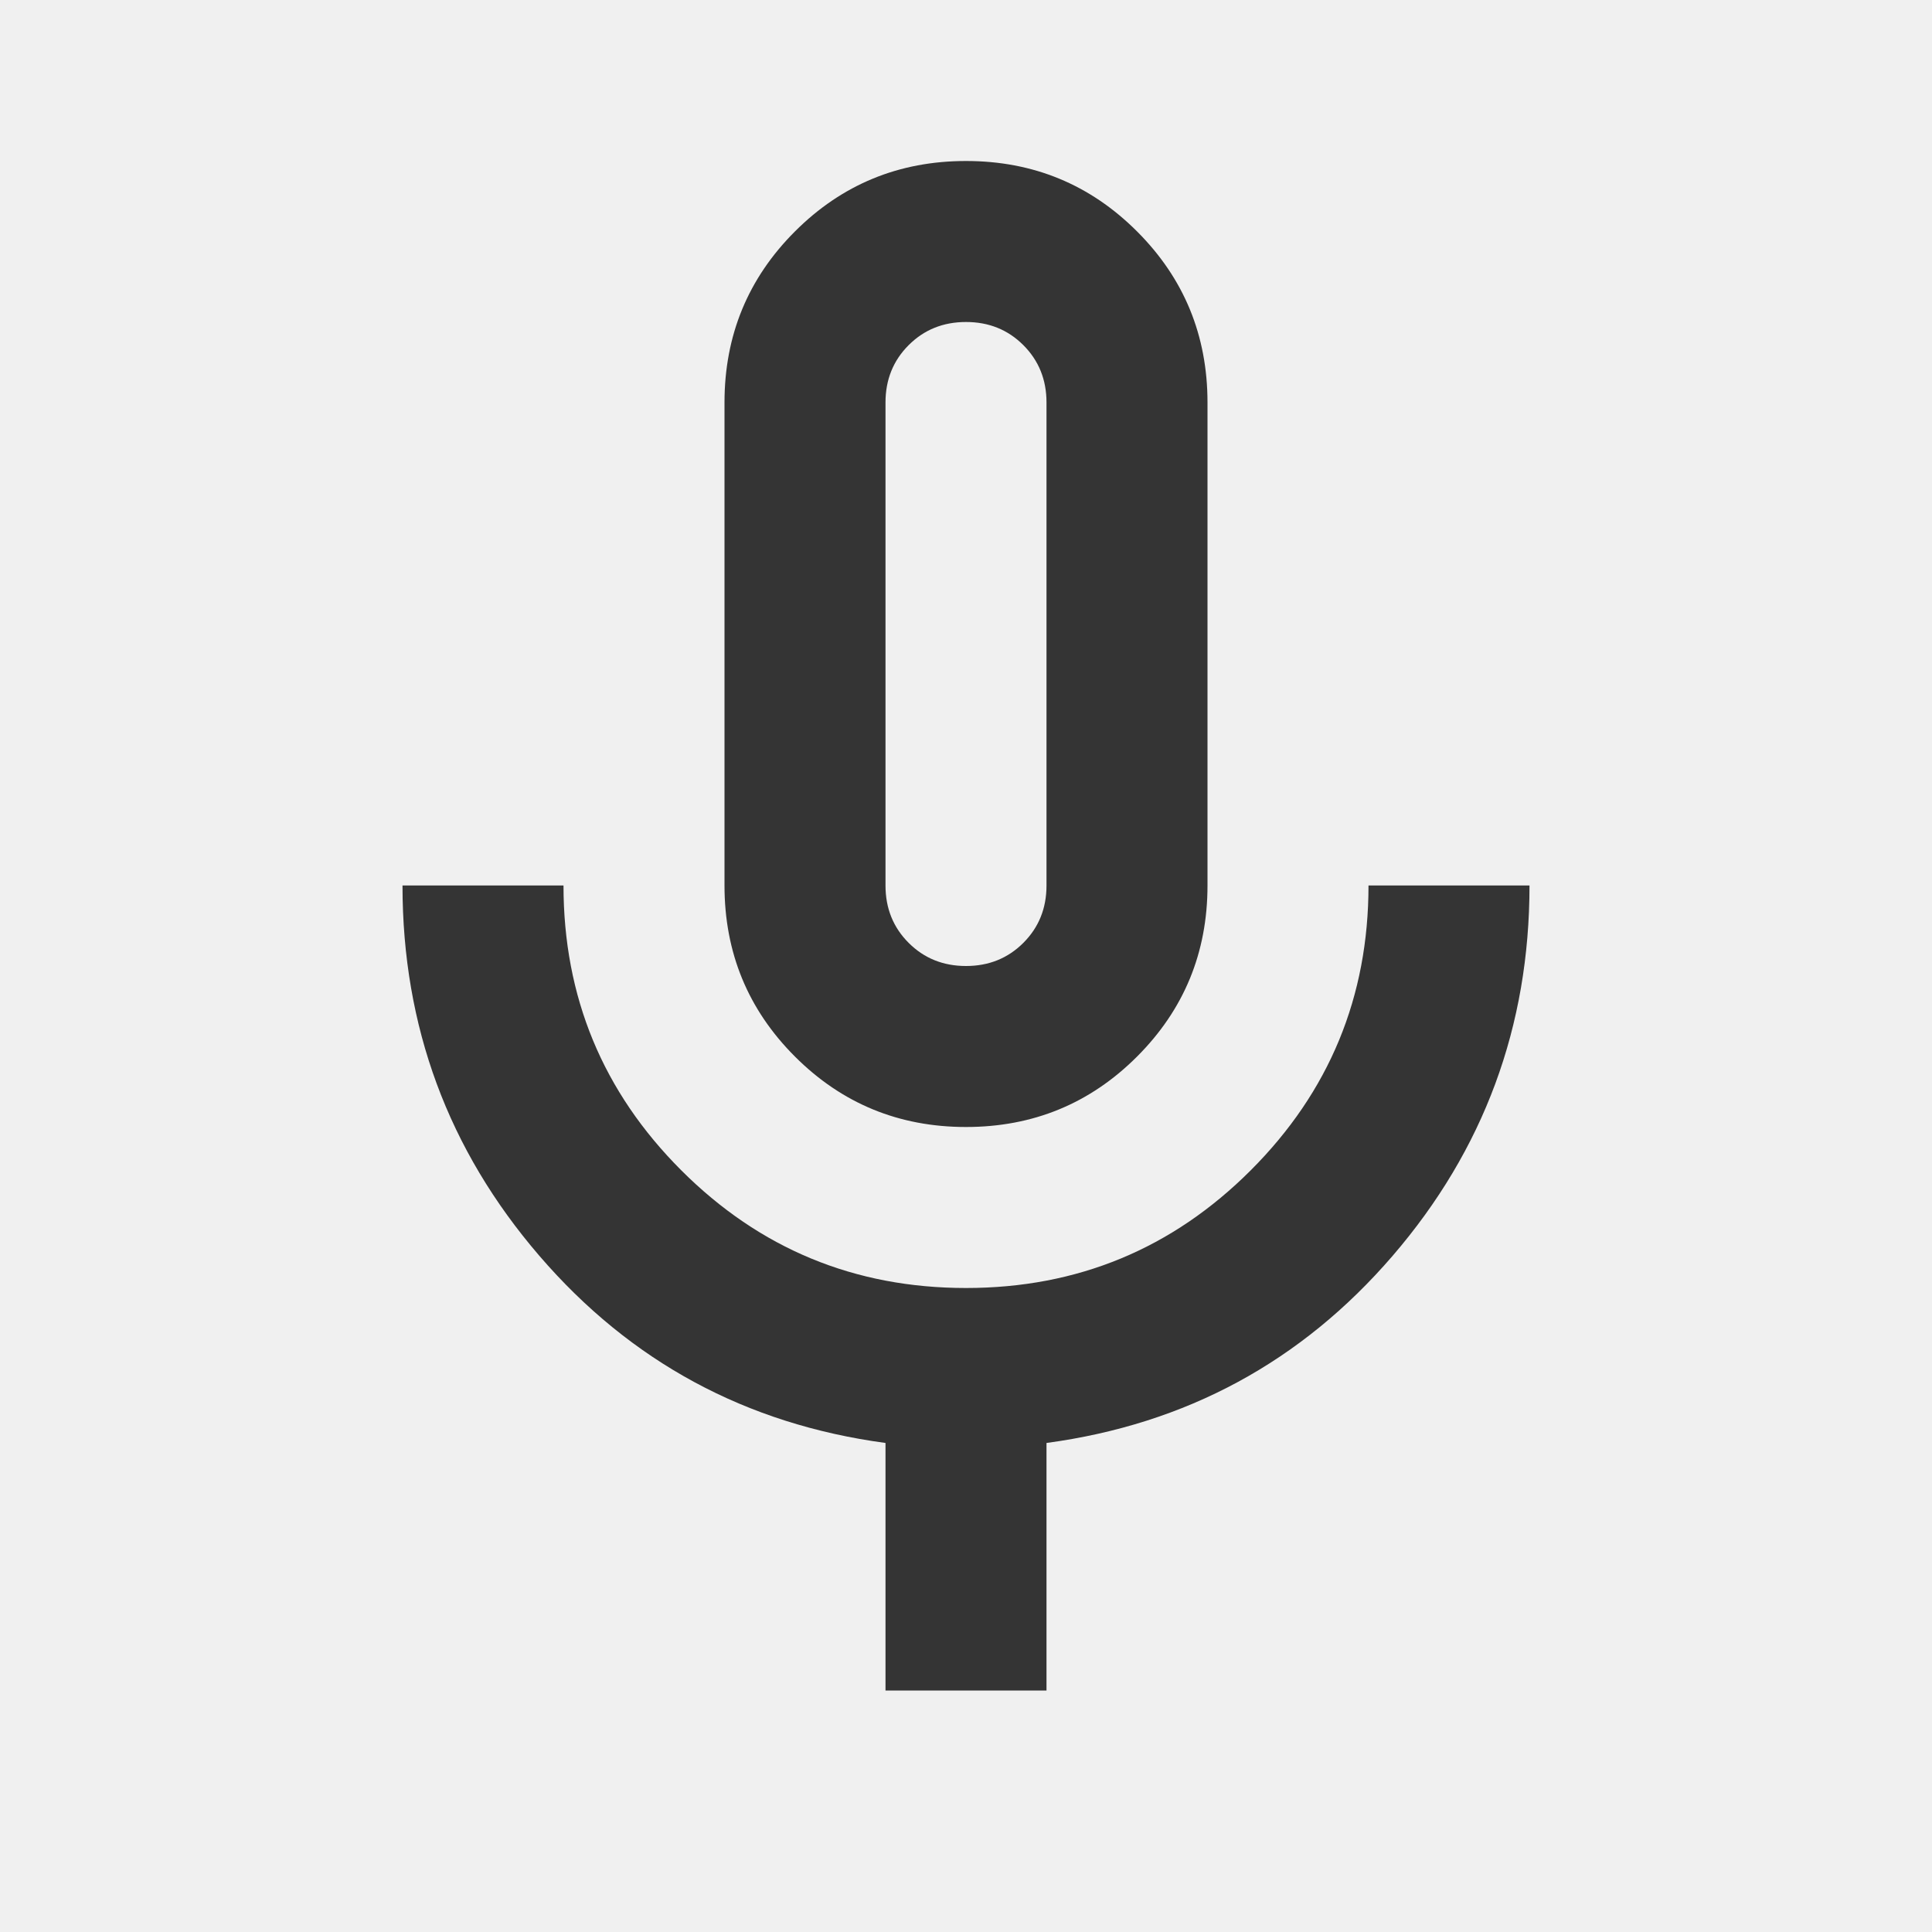
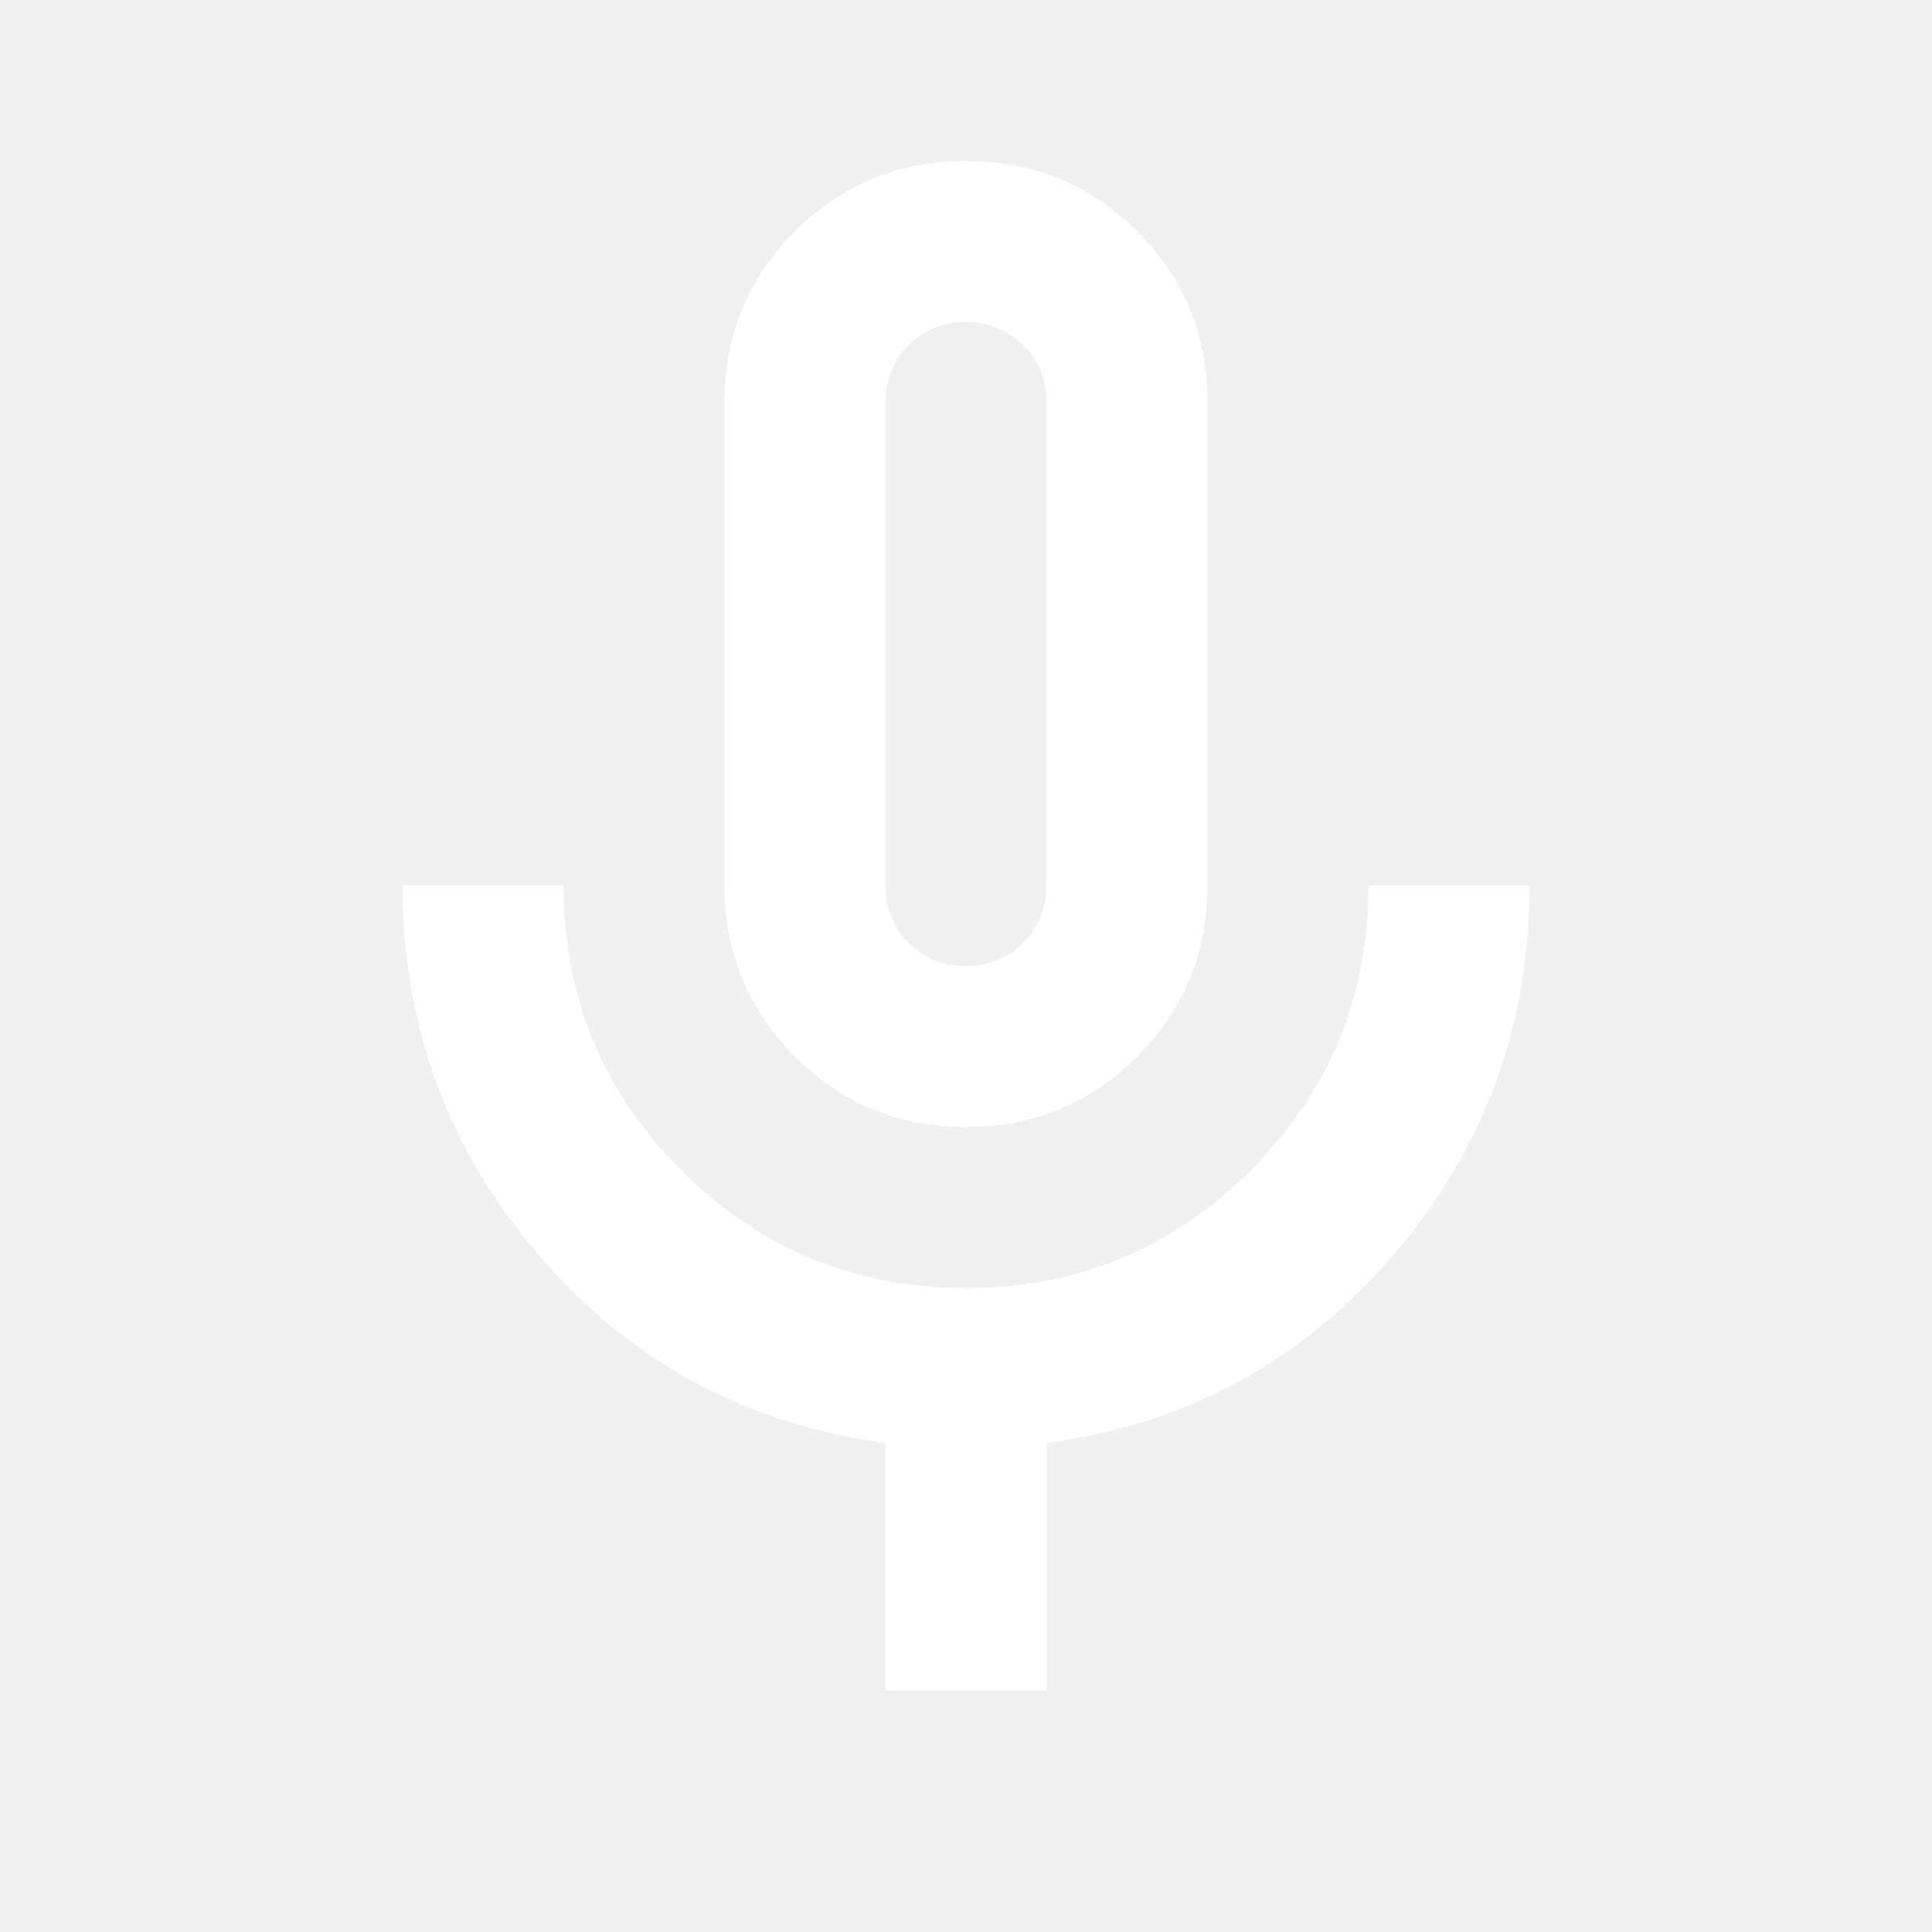
- <svg xmlns="http://www.w3.org/2000/svg" height="24px" viewBox="0 -960 960 960" width="24px" fill="#343434">
+ <svg xmlns="http://www.w3.org/2000/svg" height="24px" viewBox="0 -960 960 960" width="24px" fill="white">
  <path d="M480-400q-50 0-85-35t-35-85v-240q0-50 35-85t85-35q50 0 85 35t35 85v240q0 50-35 85t-85 35Zm0-240Zm-40 520v-123q-104-14-172-93t-68-184h80q0 83 58.5 141.5T480-320q83 0 141.5-58.5T680-520h80q0 105-68 184t-172 93v123h-80Zm40-360q17 0 28.5-11.5T520-520v-240q0-17-11.5-28.5T480-800q-17 0-28.5 11.5T440-760v240q0 17 11.5 28.5T480-480Z" />
</svg>
